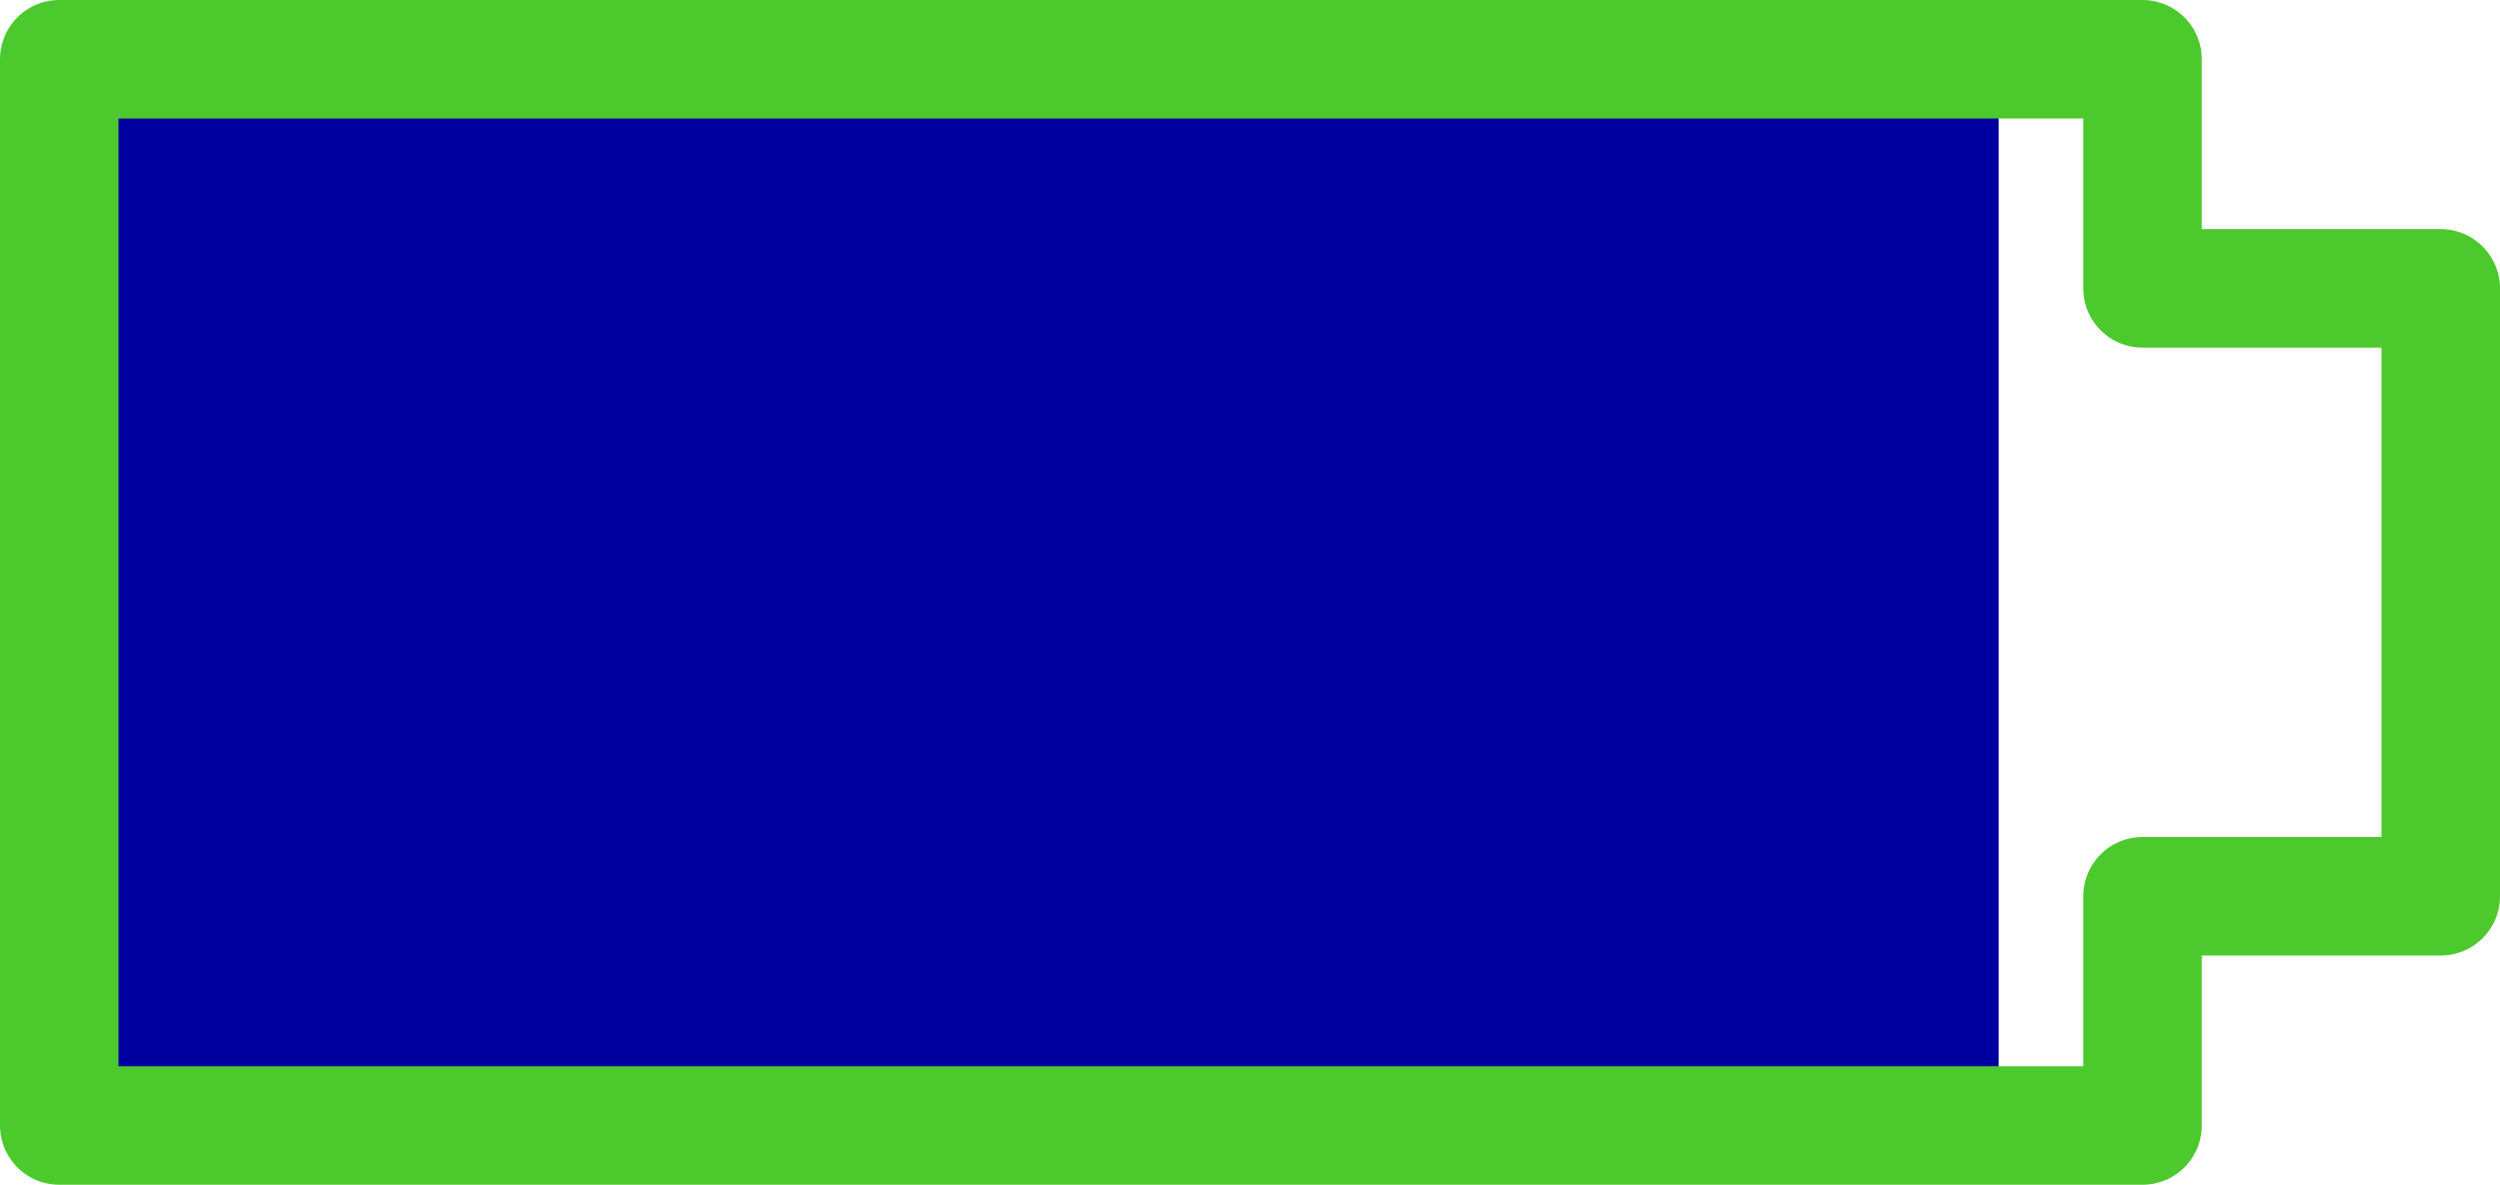
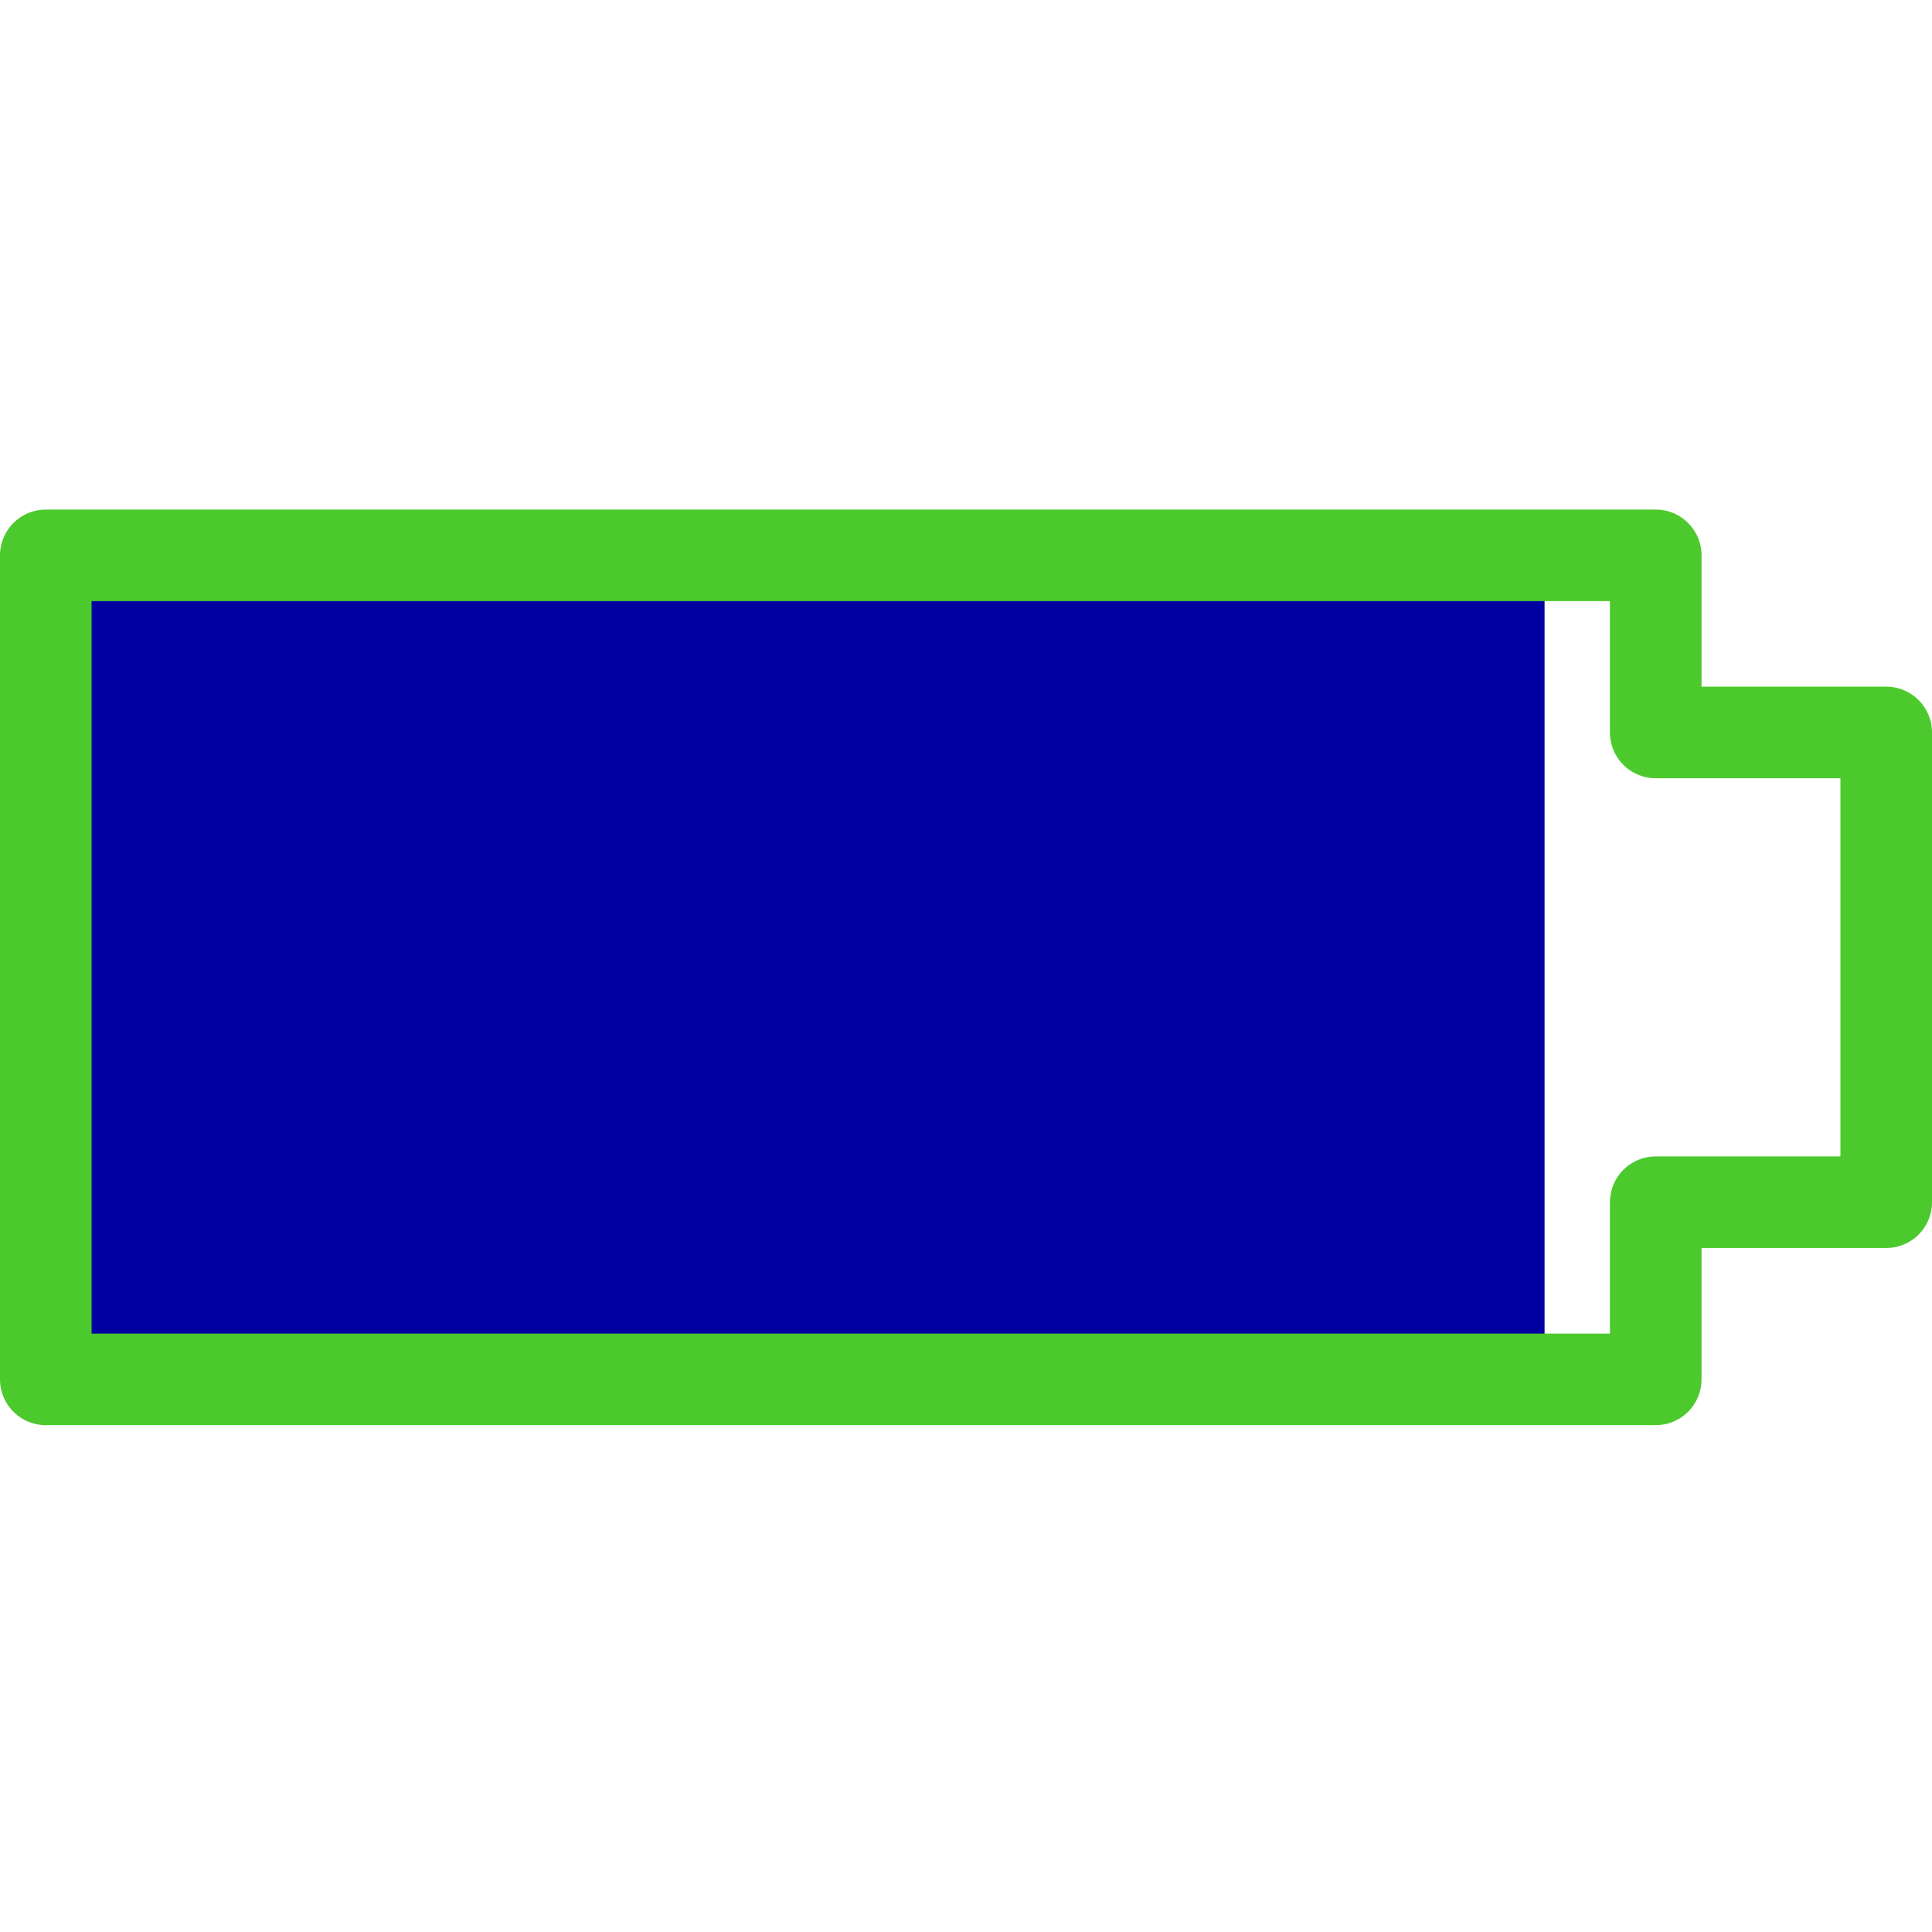
- <svg xmlns="http://www.w3.org/2000/svg" version="1.1" id="Icon" width="51.562" height="24.435" viewBox="0 0 51.562 24.435" overflow="visible" enable-background="new 0 0 51.562 24.435" xml:space="preserve">
+ <svg xmlns="http://www.w3.org/2000/svg" version="1.1" id="Icon" width="51.562" height="51.562" viewBox="0 -13.6 51.562 51.562" overflow="visible" enable-background="new 0 0 51.562 24.435" xml:space="preserve">
  <rect x="1.222" y="1.222" fill="#0000A0" width="40" height="21.991" />
  <polygon fill="none" stroke="#4CC92D" stroke-width="2.444" stroke-linecap="round" stroke-linejoin="round" points="1.222,23.213   44.189,23.213 44.189,18.485 50.34,18.485 50.34,5.948 44.189,5.948 44.189,1.222 1.222,1.222 " />
</svg>
